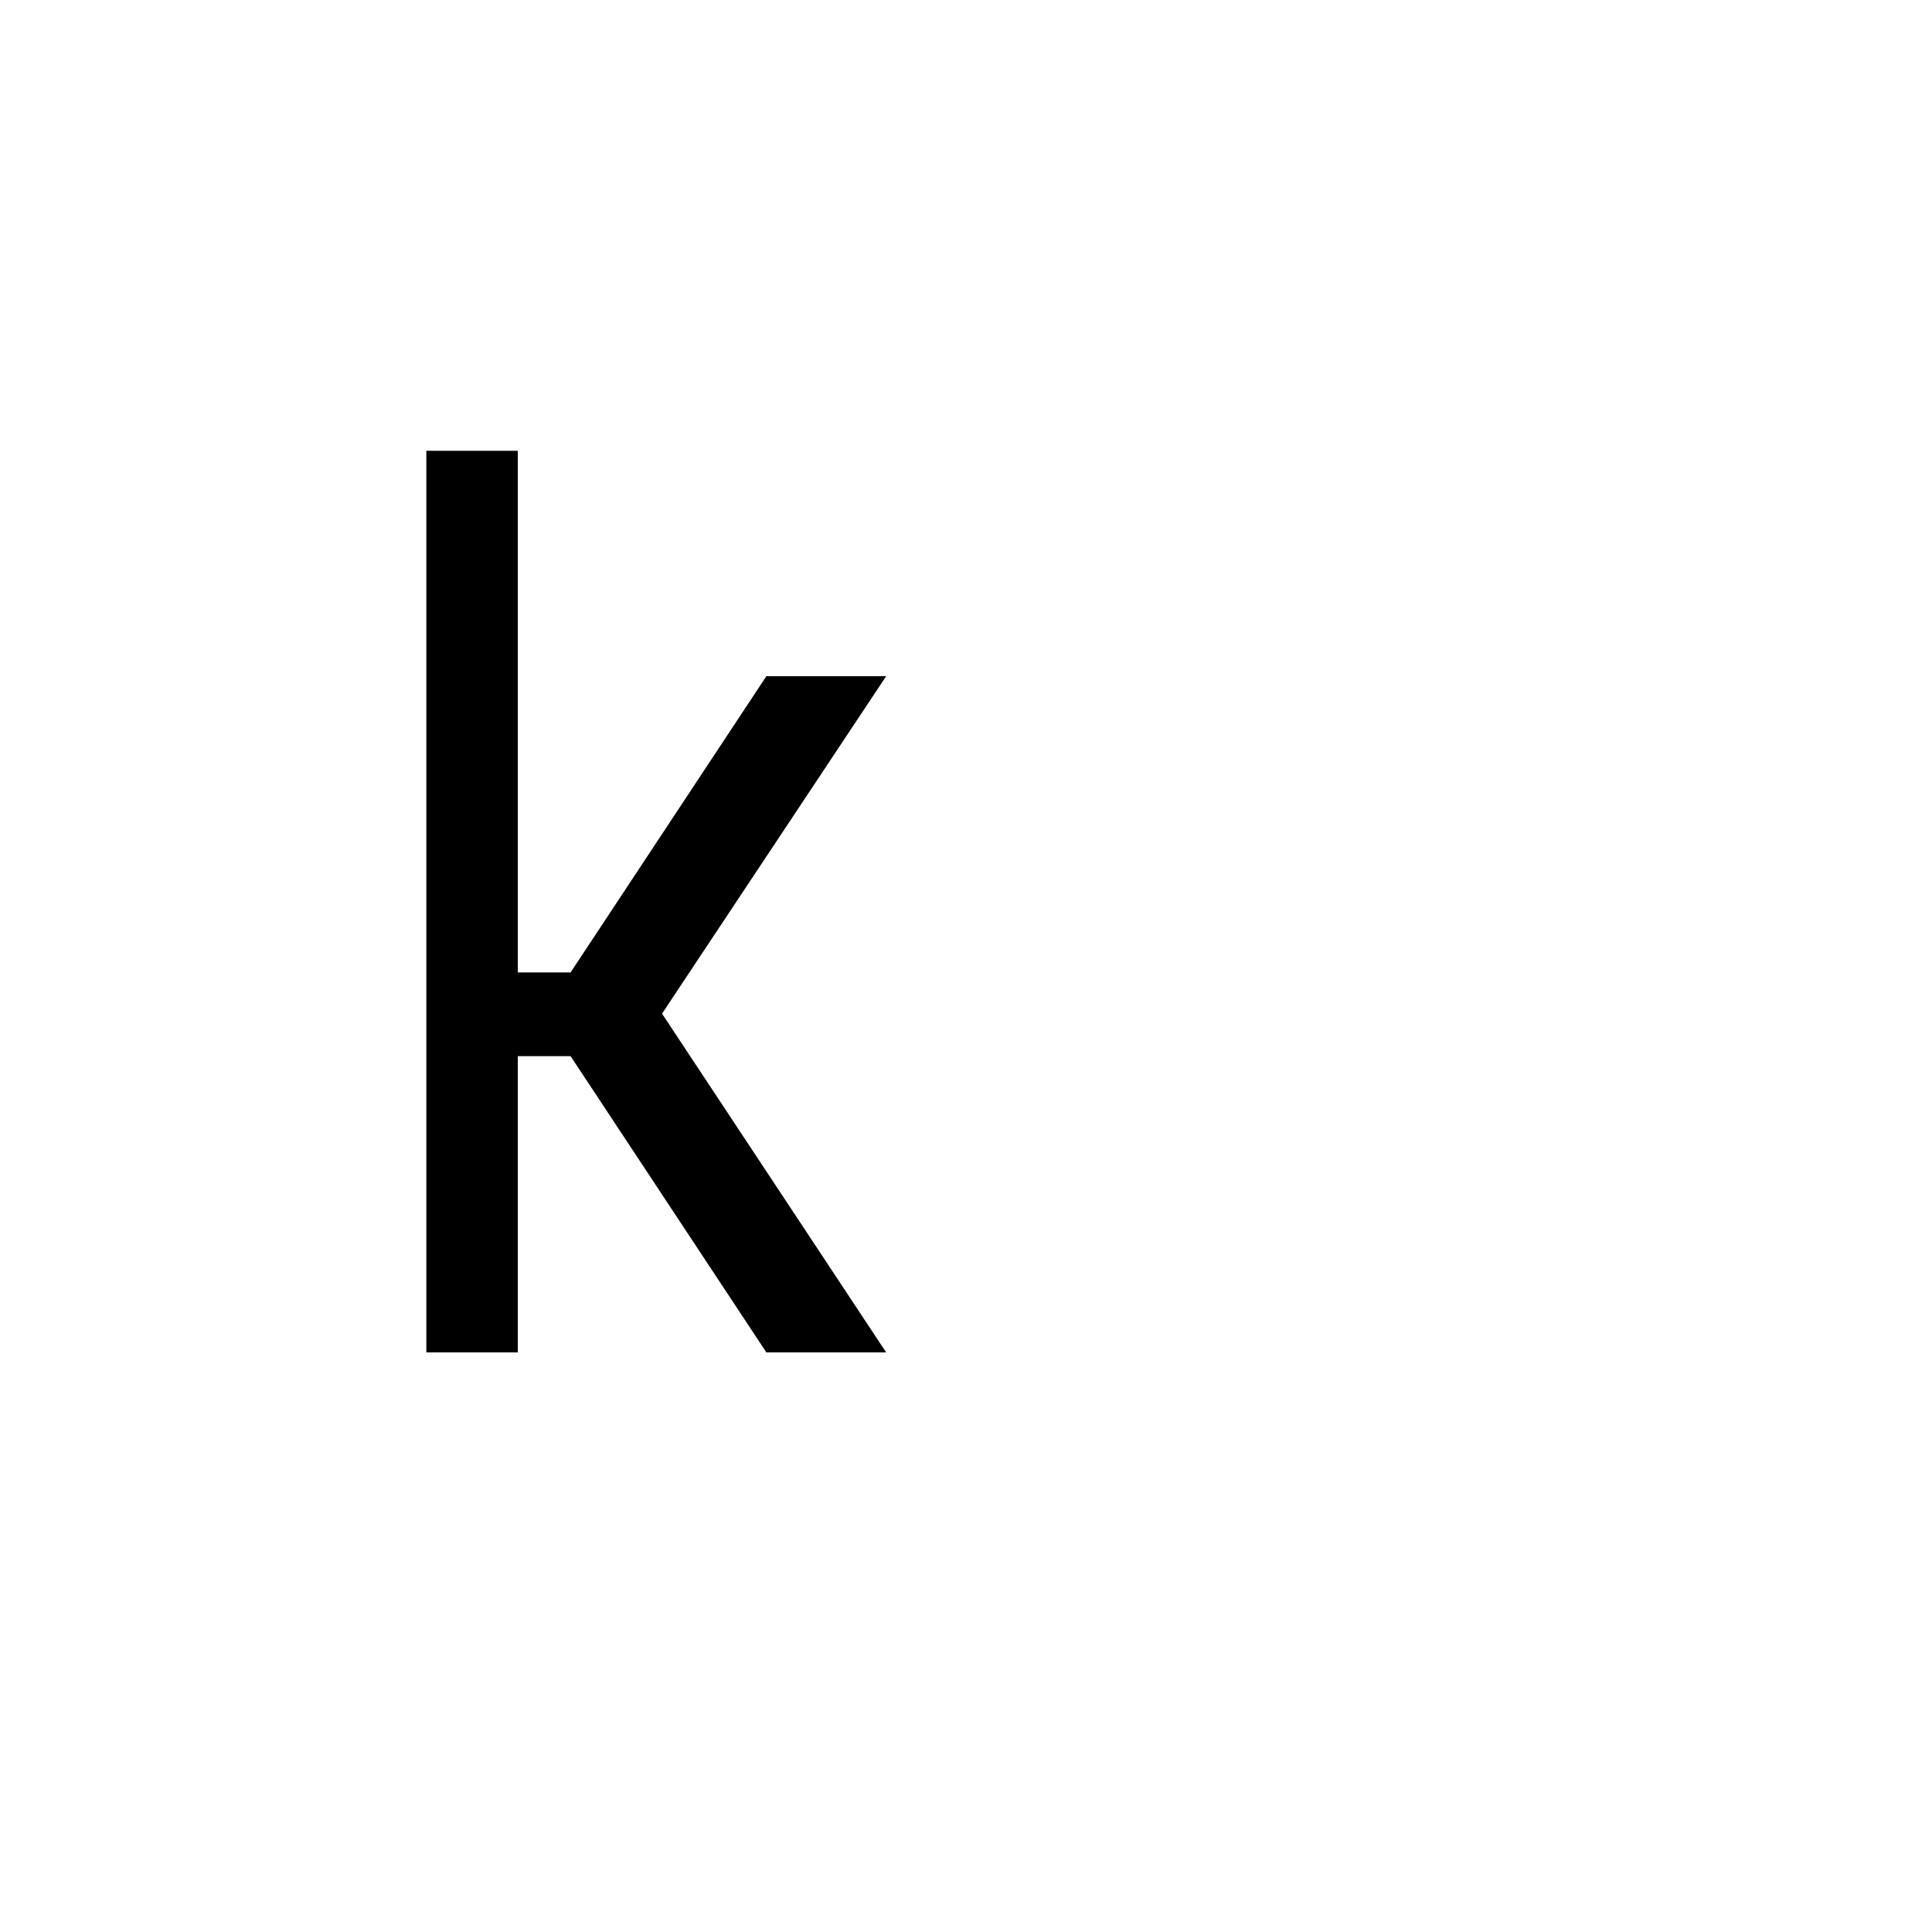
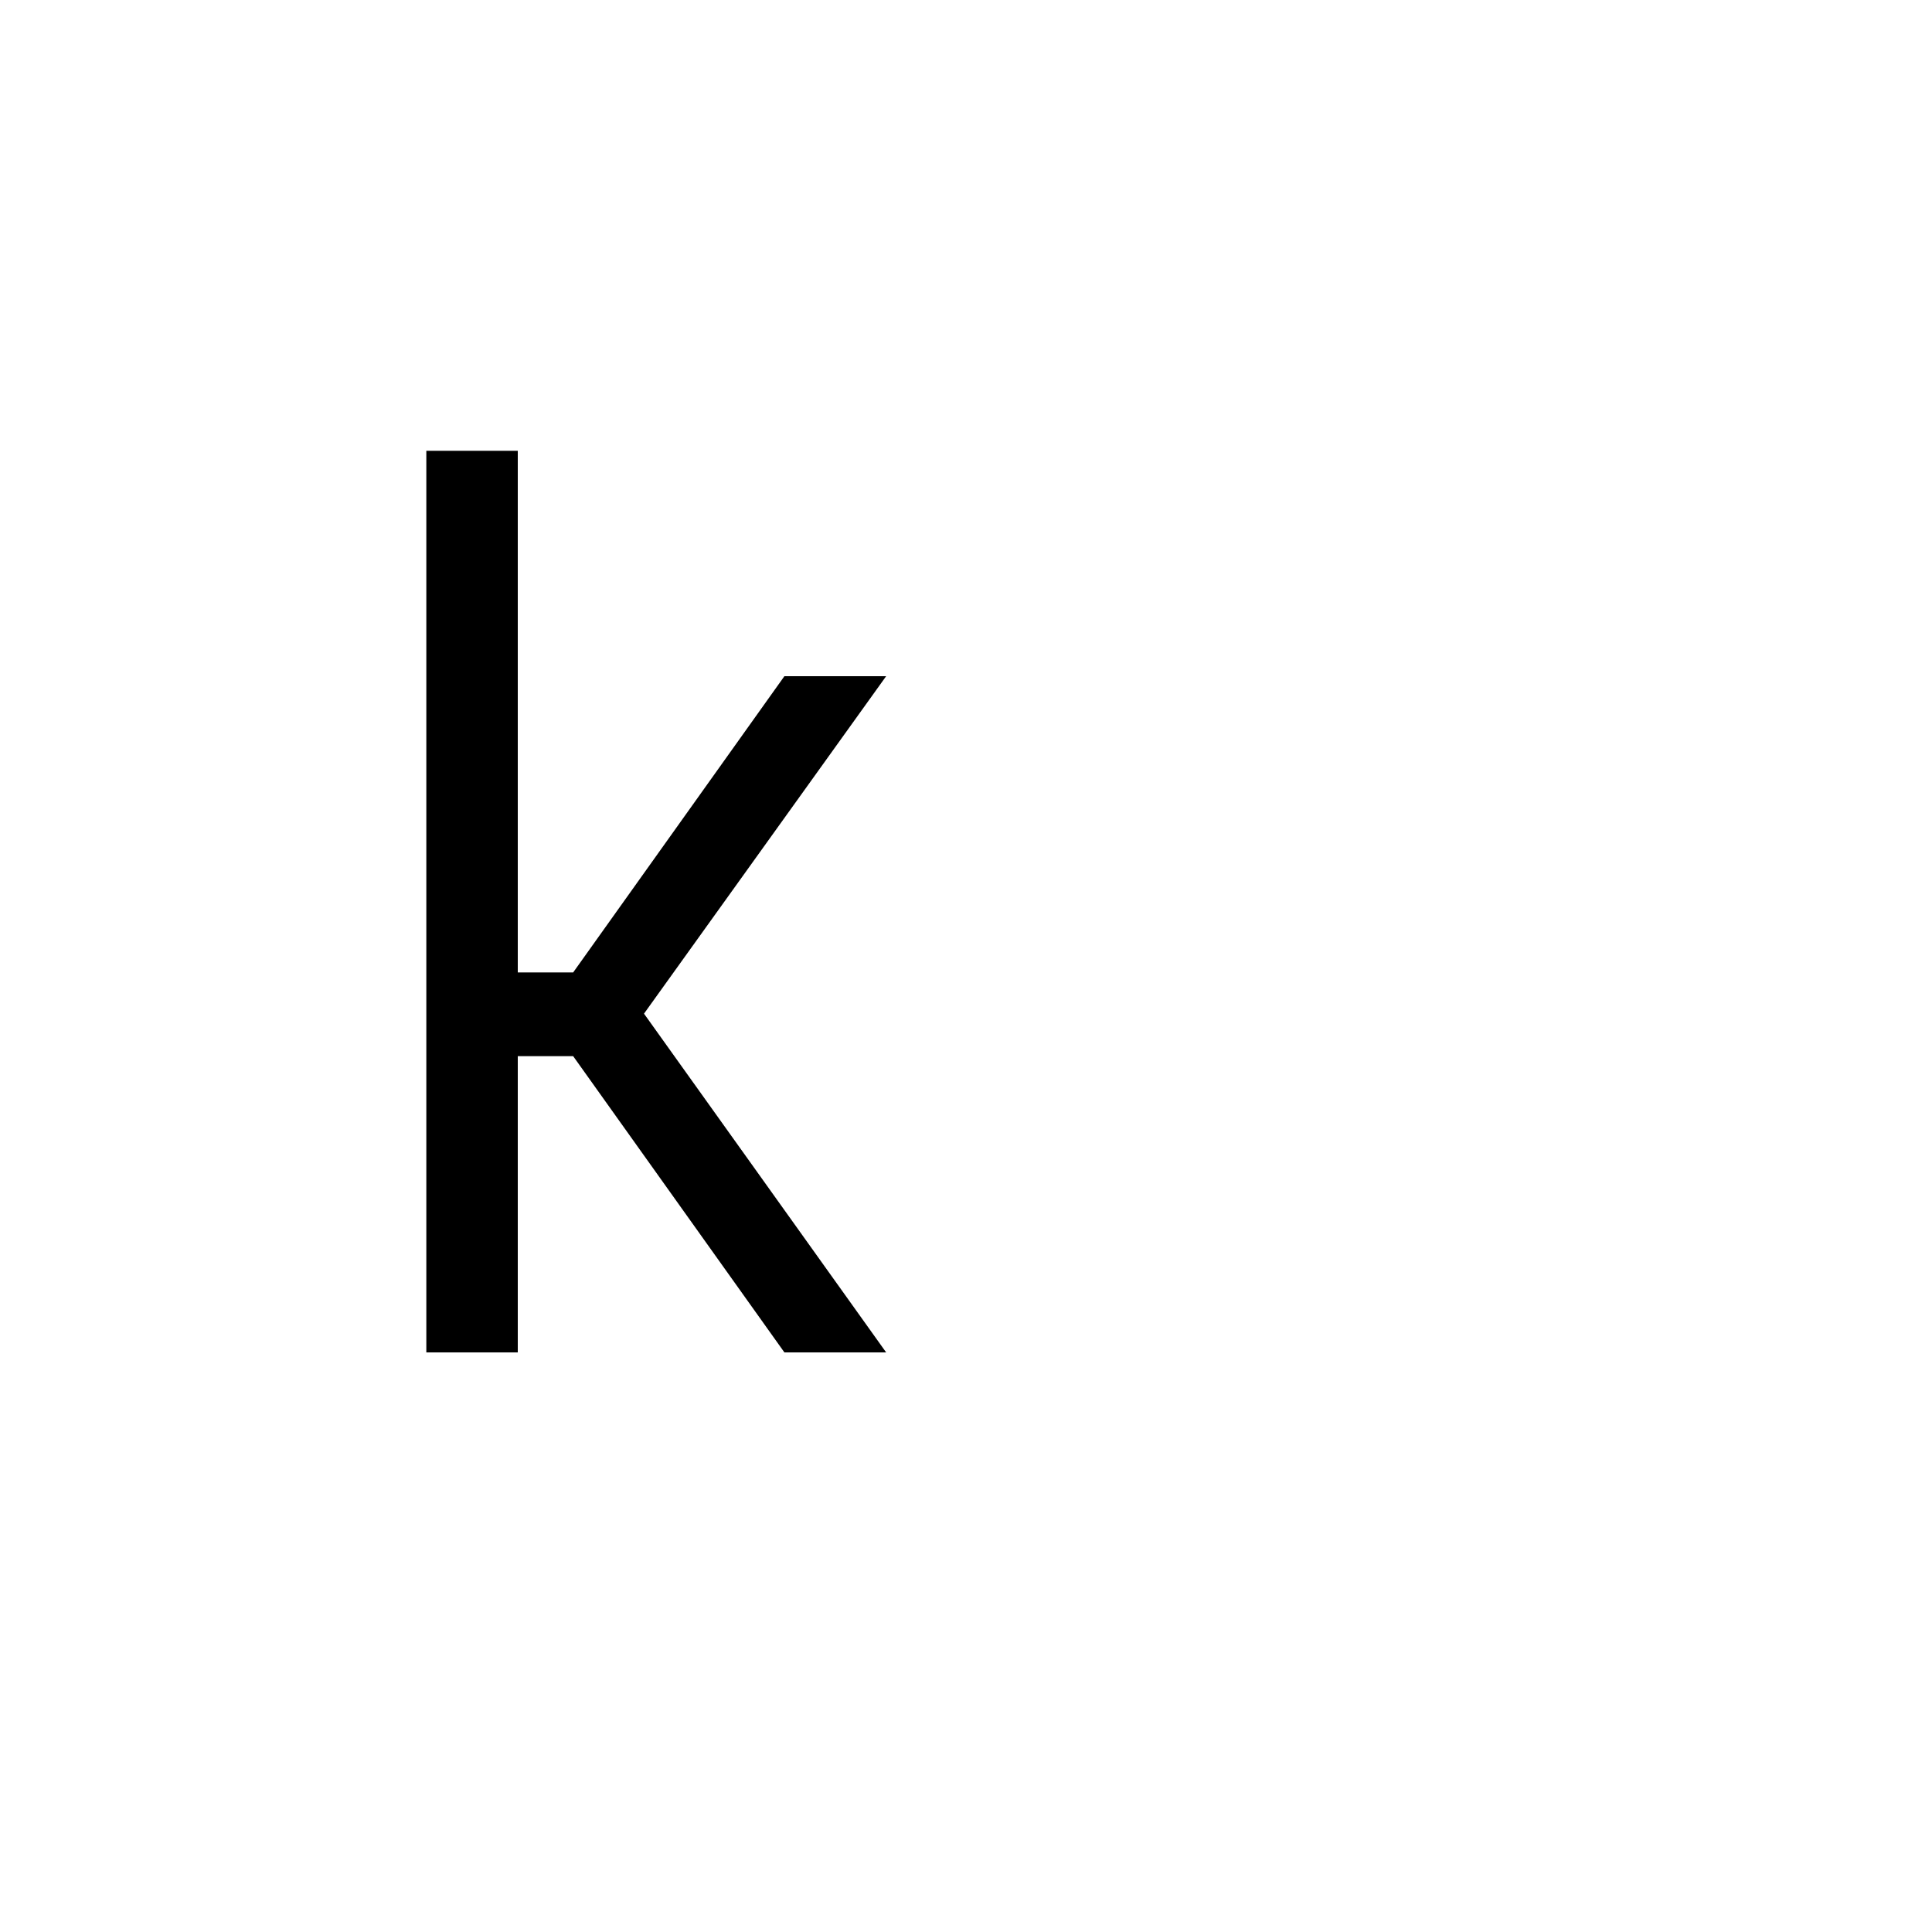
<svg xmlns="http://www.w3.org/2000/svg" viewBox="-0.25 -1.05 1.5 1.5">
-   <path d="M 0.081 -0.23 L 0.081 -0.295 L 0.081 -0.7 L 0.152 -0.7 L 0.152 -0.295 L 0.193 -0.295 L 0.345 -0.525 L 0.438 -0.525 L 0.264 -0.263 L 0.438 -0 L 0.345 -0 L 0.193 -0.23 L 0.152 -0.23 L 0.152 -0 L 0.081 -0 L 0.081 -0.23 Z" fill="black" />
+   <path d="M 0.081 -0.23 L 0.081 -0.295 L 0.081 -0.7 L 0.152 -0.7 L 0.152 -0.295 L 0.195 -0.295 L 0.359 -0.525 L 0.438 -0.525 L 0.25 -0.263 L 0.438 -0 L 0.359 -0 L 0.195 -0.23 L 0.152 -0.23 L 0.152 -0 L 0.081 -0 L 0.081 -0.23 Z" fill="black" />
</svg>
